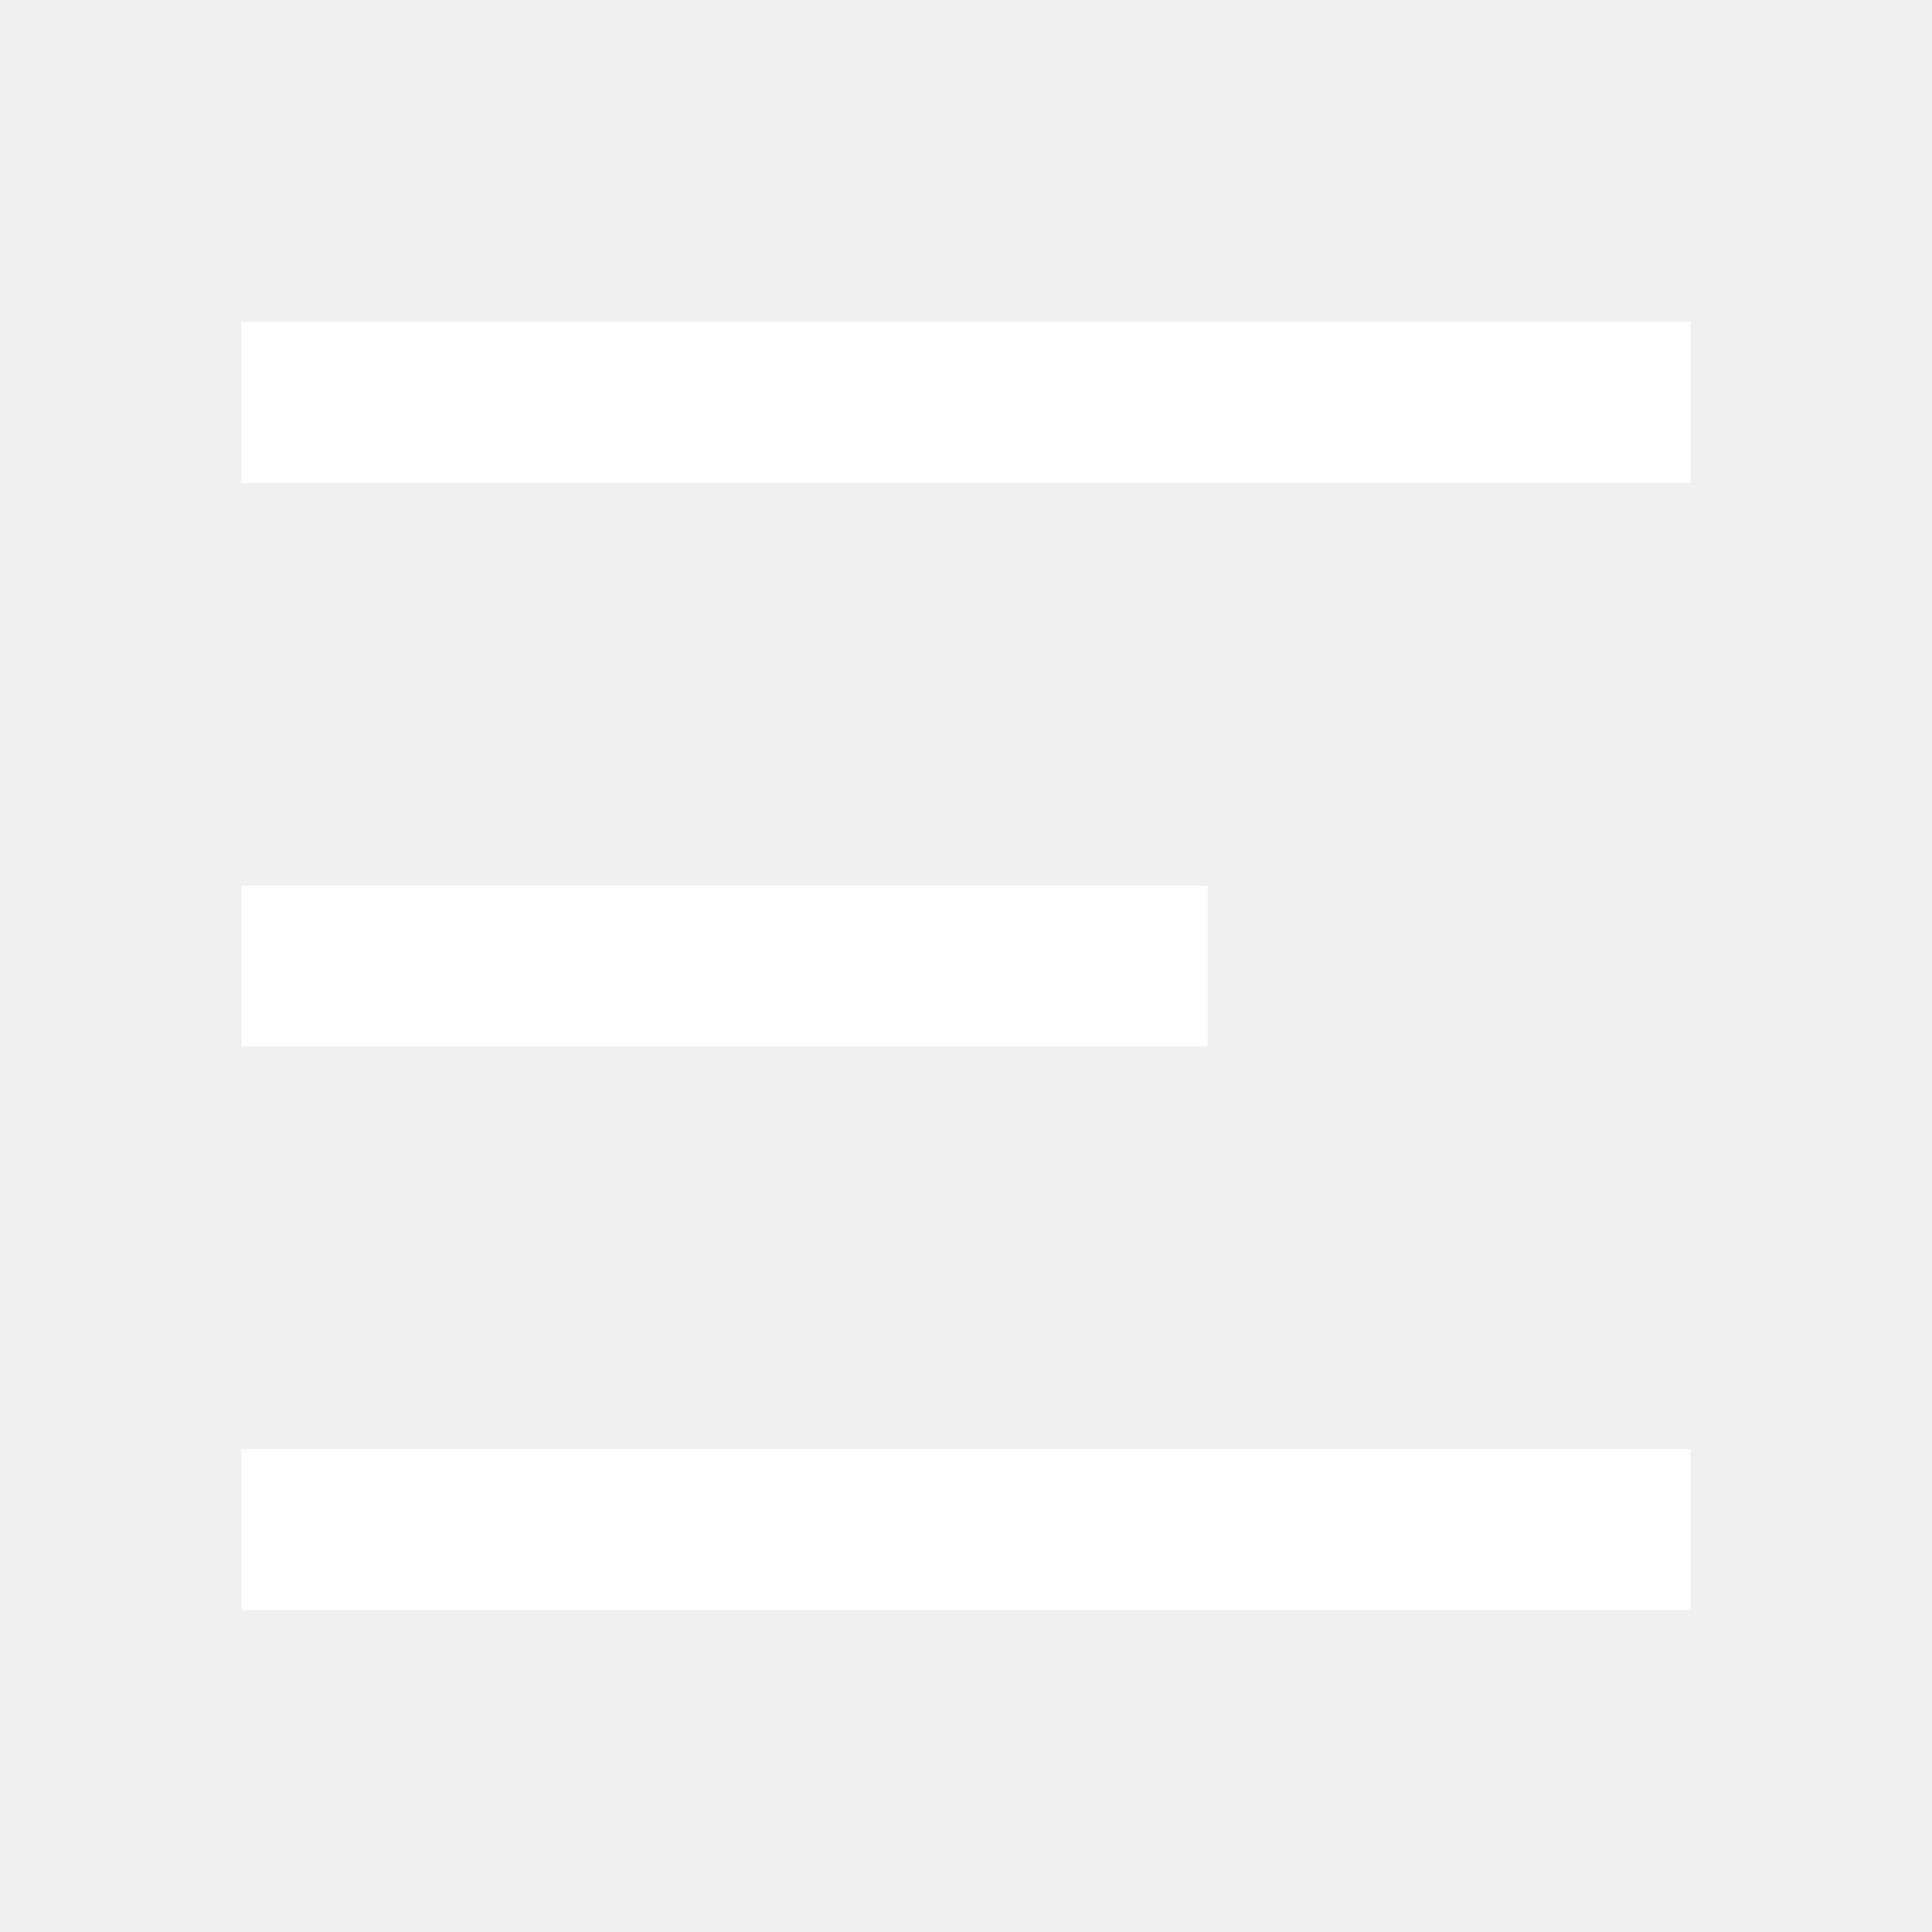
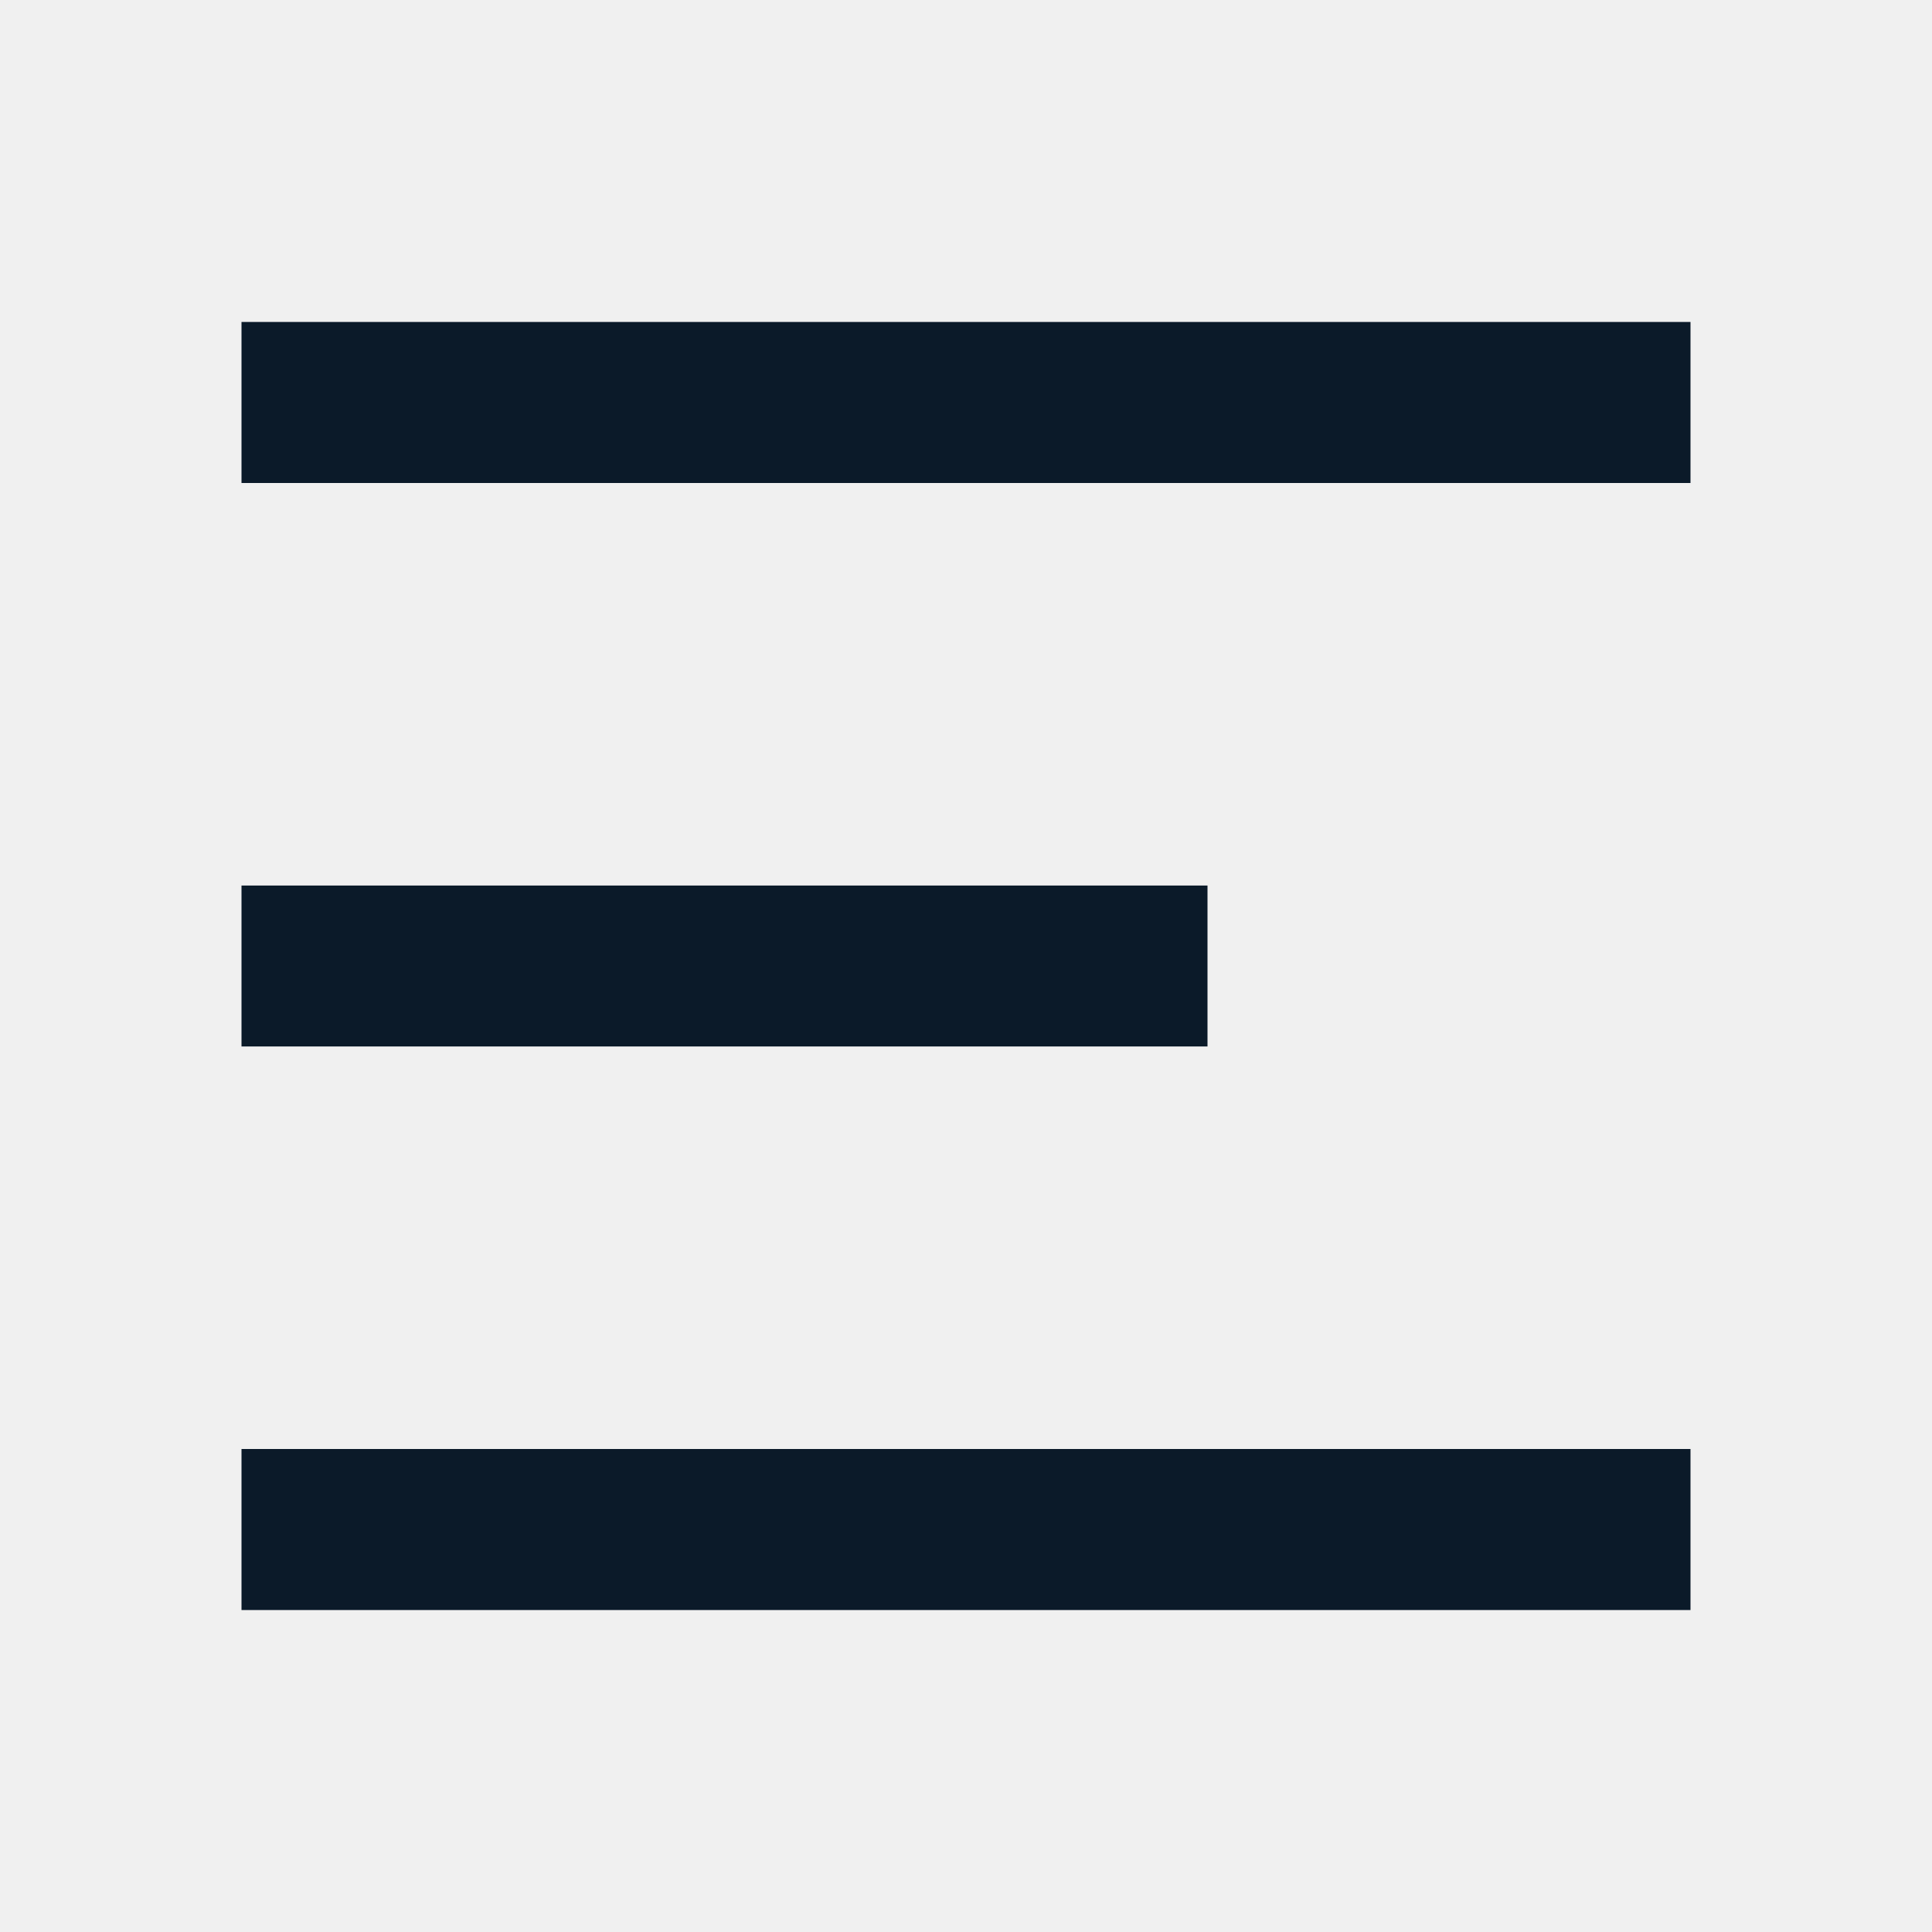
- <svg xmlns="http://www.w3.org/2000/svg" width="20" height="20" viewBox="0 0 20 20" fill="none">
-   <path d="M2.5 3.333H17.5V5H2.5V3.333ZM2.5 9.167H12.5V10.833H2.5V9.167ZM2.5 15H17.5V16.667H2.5V15Z" fill="white" />
+ <svg xmlns="http://www.w3.org/2000/svg" width="17" height="17" viewBox="0 0 17 17" fill="none">
+   <path d="M2.125 2.833H14.875V4.25H2.125V2.833ZM2.125 7.792H10.625V9.208H2.125V7.792ZM2.125 12.75H14.875V14.167H2.125V12.75Z" fill="#0B1A29" />
</svg>
